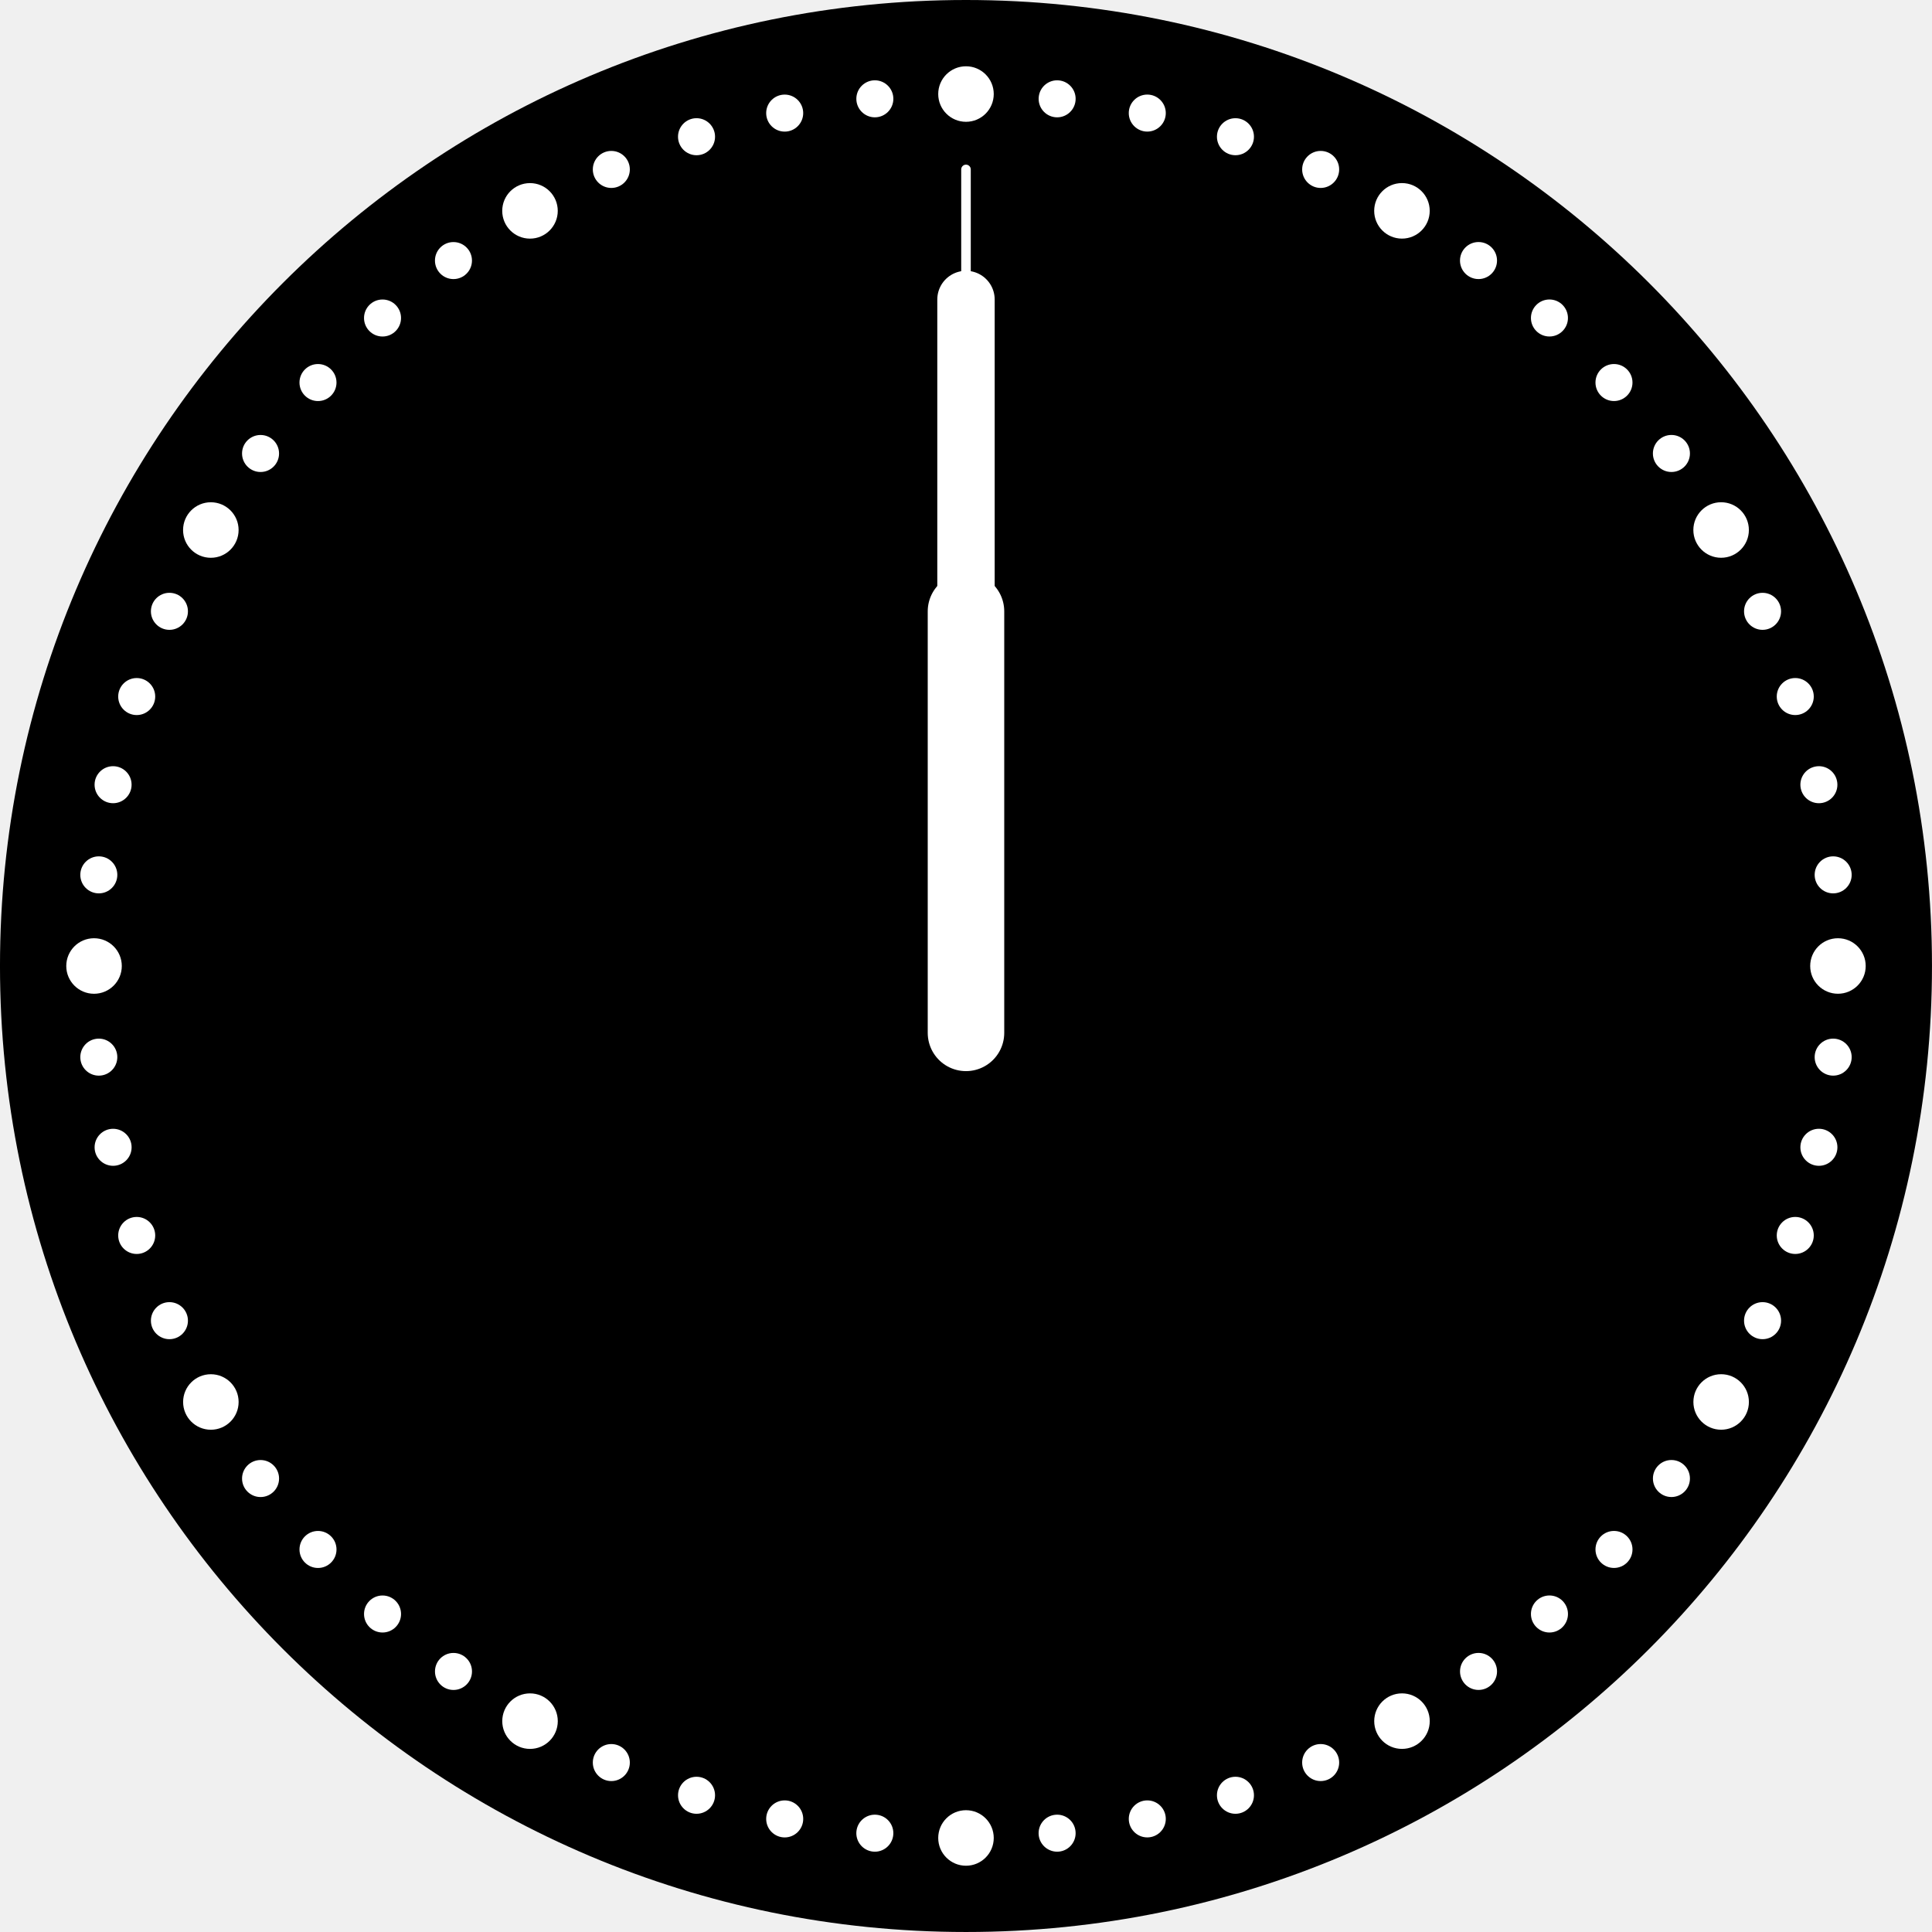
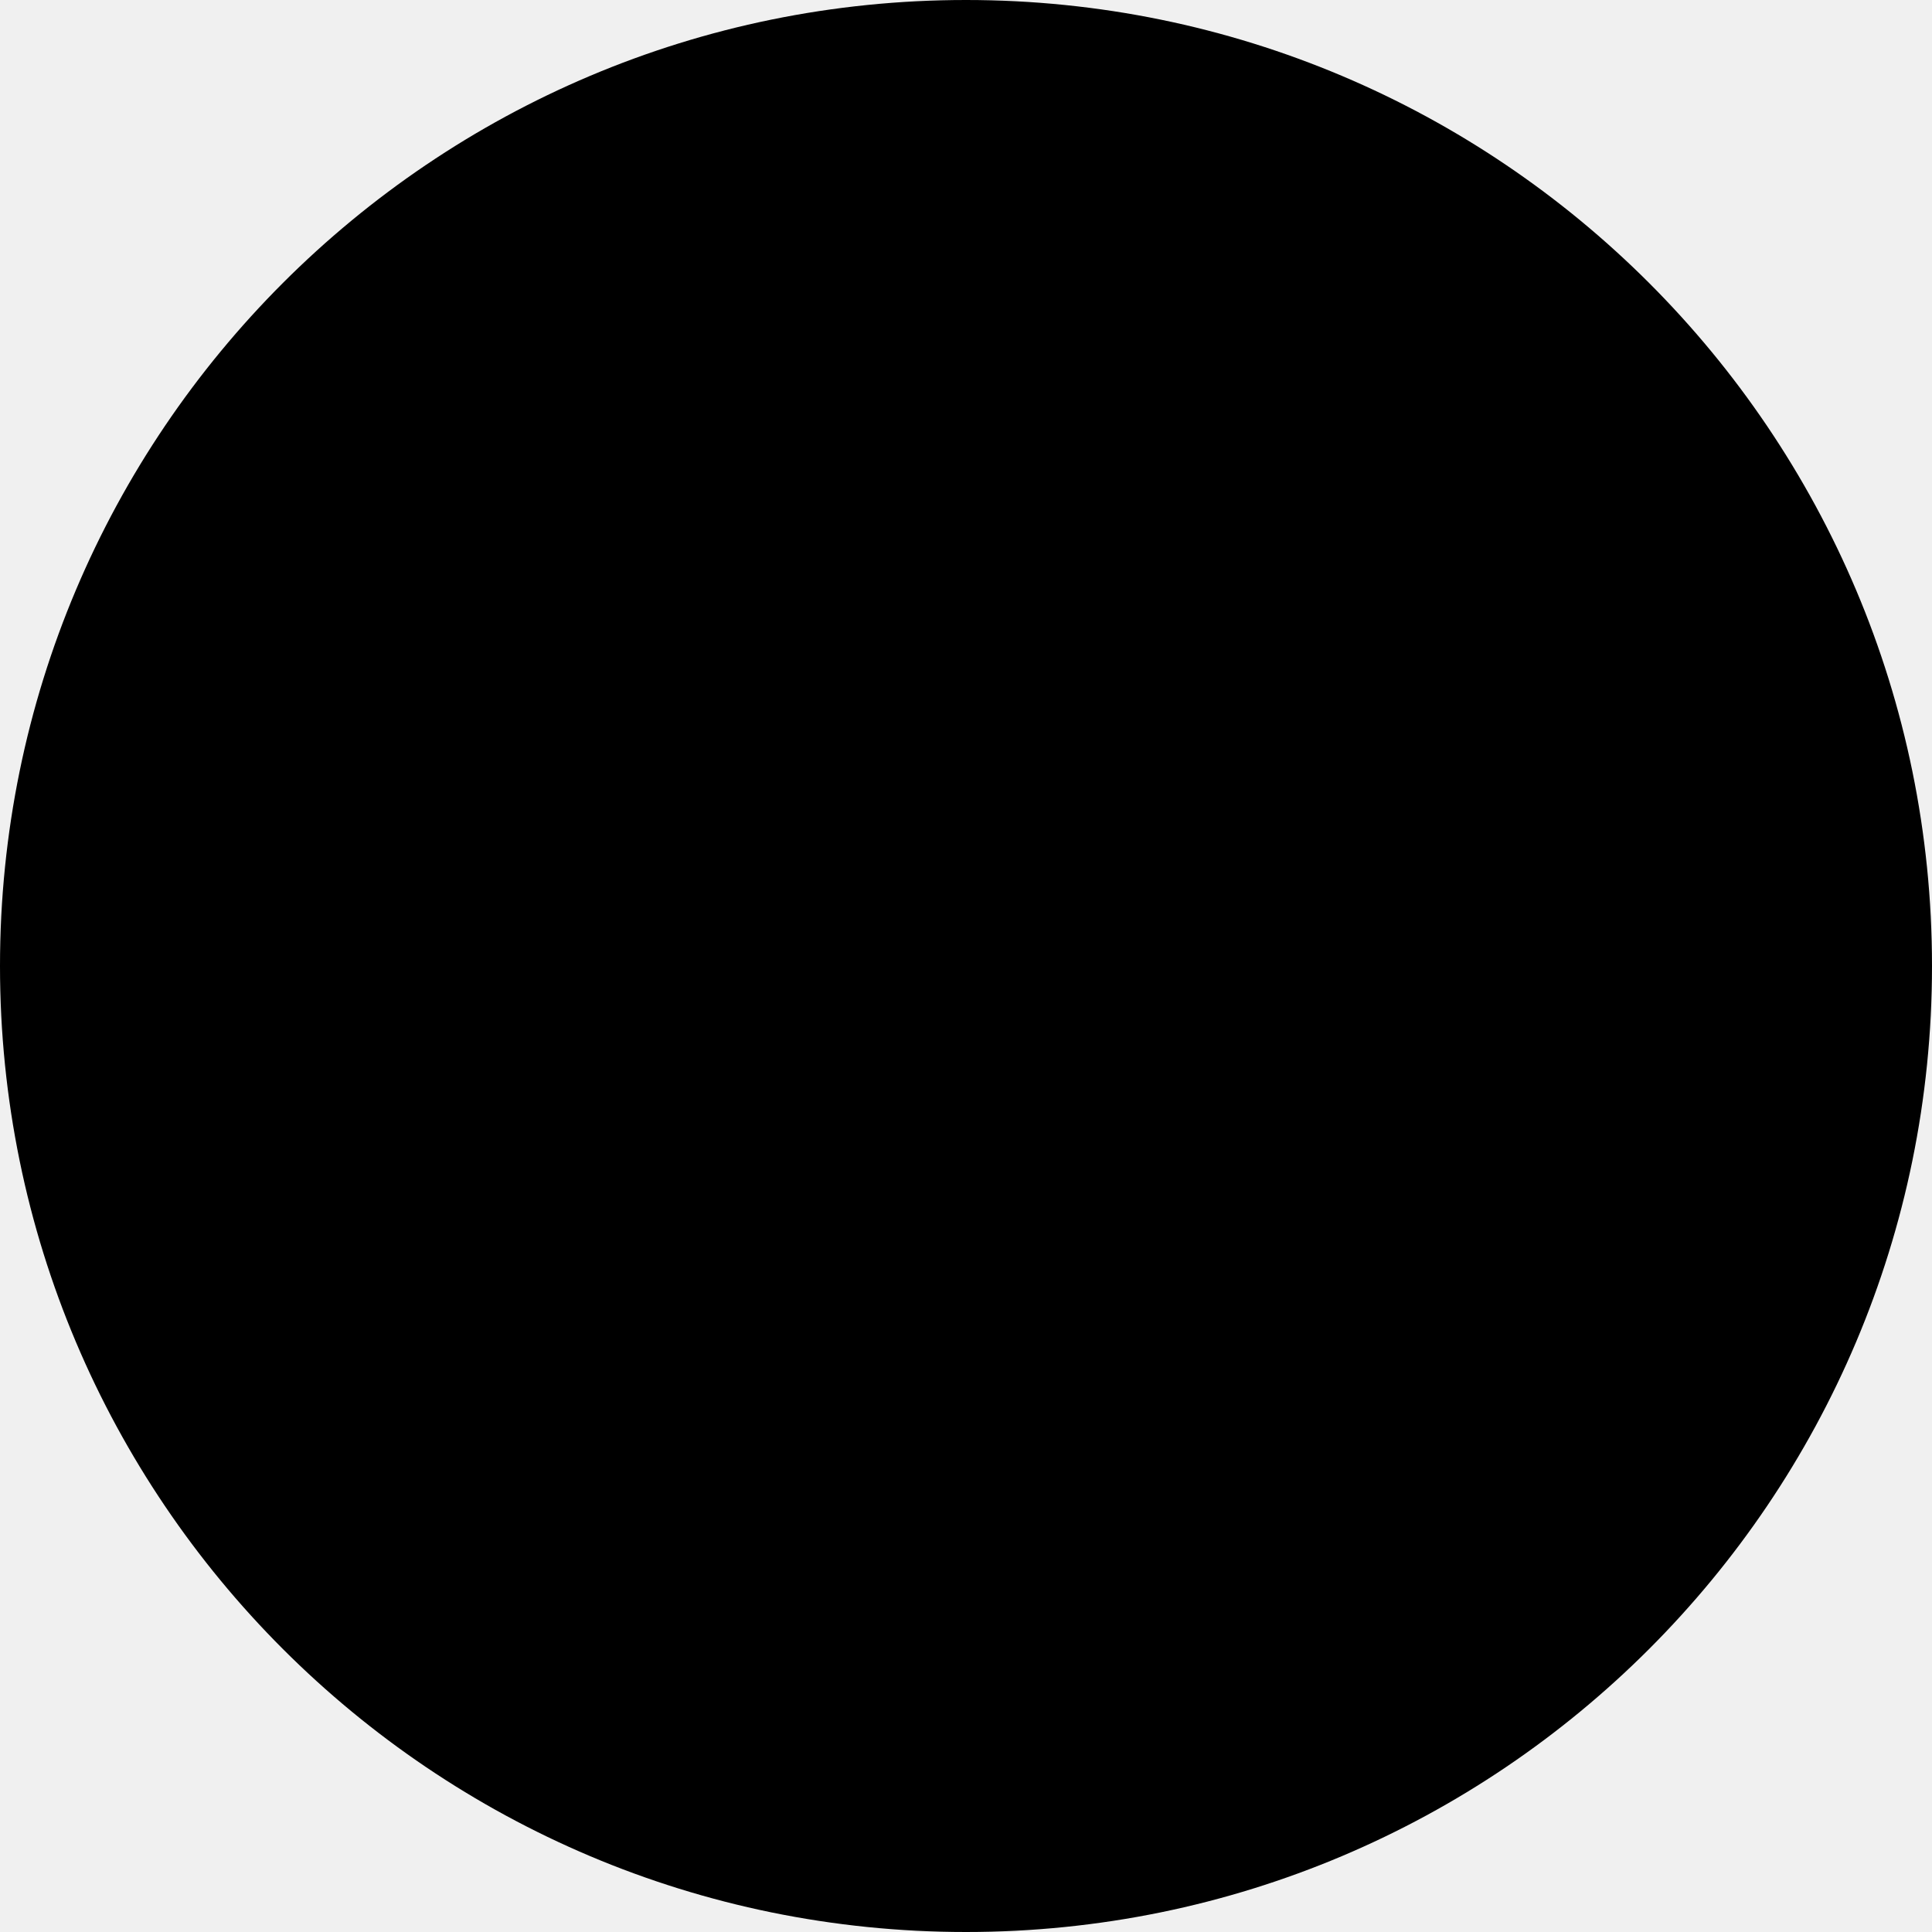
- <svg xmlns="http://www.w3.org/2000/svg" version="1.1" x="0px" y="0px" width="202.006px" height="202.009px" viewBox="0 0 202.006 202.009" enable-background="new 0 0 202.006 202.009" xml:space="preserve">
-   <g id="base">
-     <circle cx="101.003" cy="101.004" r="101.004" />
-   </g>
-   <g id="hands">
-     <line fill="none" stroke="#FFFFFF" stroke-linecap="round" stroke-miterlimit="10" x1="101.003" y1="107.996" x2="101.003" y2="17.715" />
-     <line fill="none" stroke="#FFFFFF" stroke-width="6" stroke-linecap="round" stroke-miterlimit="10" x1="101.003" y1="107.996" x2="101.003" y2="31.315" />
-     <line fill="none" stroke="#FFFFFF" stroke-width="8" stroke-linecap="round" stroke-miterlimit="10" x1="101.003" y1="107.996" x2="101.003" y2="63.92" />
-   </g>
-   <g id="sec1">
-     <path fill="#FFFFFF" d="M110.33,12.257c-1.063-0.112-1.833-1.064-1.719-2.128c0.11-1.061,1.062-1.833,2.125-1.721   c1.065,0.112,1.834,1.063,1.721,2.127C112.347,11.598,111.393,12.37,110.33,12.257z" />
-     <circle fill="#FFFFFF" cx="119.959" cy="11.824" r="1.935" />
-     <circle fill="#FFFFFF" cx="129.178" cy="14.295" r="1.935" />
-     <circle fill="#FFFFFF" cx="138.088" cy="17.716" r="1.935" />
-     <circle fill="#FFFFFF" cx="154.592" cy="27.243" r="1.936" />
-     <circle fill="#FFFFFF" cx="162.009" cy="33.249" r="1.935" />
-     <circle fill="#FFFFFF" cx="168.757" cy="39.998" r="1.935" />
-     <circle fill="#FFFFFF" cx="174.763" cy="47.415" r="1.936" />
-     <circle fill="#FFFFFF" cx="184.292" cy="63.92" r="1.935" />
-     <circle fill="#FFFFFF" cx="187.712" cy="72.83" r="1.935" />
-     <path fill="#FFFFFF" d="M188.29,82.45c-0.222-1.045,0.444-2.072,1.491-2.294c1.045-0.224,2.072,0.445,2.293,1.489   c0.225,1.046-0.442,2.074-1.488,2.297C189.539,84.163,188.515,83.497,188.29,82.45z" />
-     <circle fill="#FFFFFF" cx="191.675" cy="91.475" r="1.935" />
-     <circle fill="#FFFFFF" cx="191.675" cy="110.533" r="1.935" />
-     <circle fill="#FFFFFF" cx="190.183" cy="119.96" r="1.936" />
-     <circle fill="#FFFFFF" cx="187.712" cy="129.178" r="1.935" />
-     <circle fill="#FFFFFF" cx="184.293" cy="138.088" r="1.936" />
-     <circle fill="#FFFFFF" cx="174.764" cy="154.593" r="1.935" />
-     <circle fill="#FFFFFF" cx="168.758" cy="162.009" r="1.935" />
-     <circle fill="#FFFFFF" cx="162.01" cy="168.758" r="1.936" />
-     <circle fill="#FFFFFF" cx="154.594" cy="174.764" r="1.935" />
-     <circle fill="#FFFFFF" cx="138.088" cy="184.292" r="1.935" />
-     <circle fill="#FFFFFF" cx="129.178" cy="187.713" r="1.935" />
-     <circle fill="#FFFFFF" cx="119.96" cy="190.183" r="1.935" />
-     <path fill="#FFFFFF" d="M110.33,189.753c1.064-0.113,2.017,0.657,2.126,1.722c0.112,1.063-0.659,2.016-1.719,2.127   c-1.063,0.109-2.017-0.66-2.131-1.724C108.497,190.814,109.267,189.863,110.33,189.753z" />
-     <path fill="#FFFFFF" d="M91.677,189.753c1.063,0.11,1.833,1.062,1.72,2.125c-0.111,1.063-1.062,1.835-2.125,1.724   c-1.065-0.113-1.834-1.064-1.724-2.127C89.662,190.411,90.614,189.64,91.677,189.753z" />
-     <circle fill="#FFFFFF" cx="82.048" cy="190.184" r="1.936" />
-     <circle fill="#FFFFFF" cx="72.83" cy="187.713" r="1.935" />
-     <circle fill="#FFFFFF" cx="63.92" cy="184.293" r="1.935" />
-     <circle fill="#FFFFFF" cx="47.416" cy="174.766" r="1.935" />
-     <circle fill="#FFFFFF" cx="39.998" cy="168.759" r="1.935" />
-     <circle fill="#FFFFFF" cx="33.25" cy="162.011" r="1.935" />
-     <circle fill="#FFFFFF" cx="27.244" cy="154.595" r="1.935" />
-     <circle fill="#FFFFFF" cx="17.715" cy="138.088" r="1.936" />
-     <circle fill="#FFFFFF" cx="14.294" cy="129.179" r="1.935" />
-     <circle fill="#FFFFFF" cx="11.826" cy="119.961" r="1.935" />
-     <path fill="#FFFFFF" d="M12.256,110.33c0.111,1.066-0.659,2.017-1.723,2.128c-1.063,0.112-2.016-0.661-2.126-1.722   c-0.11-1.063,0.659-2.016,1.722-2.127C11.192,108.496,12.144,109.268,12.256,110.33z" />
-     <circle fill="#FFFFFF" cx="10.332" cy="91.475" r="1.935" />
-     <circle fill="#FFFFFF" cx="11.824" cy="82.048" r="1.935" />
-     <circle fill="#FFFFFF" cx="14.294" cy="72.831" r="1.935" />
-     <circle fill="#FFFFFF" cx="17.715" cy="63.92" r="1.936" />
-     <circle fill="#FFFFFF" cx="27.243" cy="47.417" r="1.935" />
-     <circle fill="#FFFFFF" cx="33.249" cy="39.999" r="1.935" />
-     <circle fill="#FFFFFF" cx="39.997" cy="33.251" r="1.935" />
-     <circle fill="#FFFFFF" cx="47.414" cy="27.245" r="1.935" />
-     <circle fill="#FFFFFF" cx="63.92" cy="17.716" r="1.935" />
-     <circle fill="#FFFFFF" cx="72.829" cy="14.295" r="1.936" />
-     <circle fill="#FFFFFF" cx="82.047" cy="11.826" r="1.935" />
-     <circle fill="#FFFFFF" cx="91.474" cy="10.332" r="1.935" />
-   </g>
-   <g id="sec5">
-     <circle fill="#FFFFFF" cx="101.003" cy="9.833" r="2.903" />
-     <circle fill="#FFFFFF" cx="146.588" cy="22.046" r="2.903" />
-     <circle fill="#FFFFFF" cx="179.959" cy="55.417" r="2.903" />
-     <circle fill="#FFFFFF" cx="192.175" cy="101.004" r="2.902" />
-     <circle fill="#FFFFFF" cx="179.962" cy="146.589" r="2.902" />
-     <circle fill="#FFFFFF" cx="146.591" cy="179.961" r="2.903" />
-     <circle fill="#FFFFFF" cx="101.003" cy="192.177" r="2.903" />
-     <circle fill="#FFFFFF" cx="55.419" cy="179.962" r="2.903" />
-     <circle fill="#FFFFFF" cx="22.048" cy="146.591" r="2.902" />
-     <circle fill="#FFFFFF" cx="9.832" cy="101.005" r="2.903" />
-     <circle fill="#FFFFFF" cx="22.045" cy="55.419" r="2.903" />
-     <circle fill="#FFFFFF" cx="55.416" cy="22.048" r="2.903" />
+ <svg xmlns="http://www.w3.org/2000/svg" version="1.1" x="0px" y="0px" width="300px" height="300px" viewBox="0 0 300 300" enable-background="new 0 0 300 300" xml:space="preserve">
+   <g transform="translate(150, 150)">
+     <g class="base">
+       <circle cx="0" cy="0" r="150" />
+     </g>
+     <g class="hands">
+       <line class="second" fill="none" stroke-width="2" stroke-linecap="round" stroke-miterlimit="10" x1="0" y1="20" x2="0" y2="-130" />
+       <line class="minute" fill="none" stroke-width="6" stroke-linecap="round" stroke-miterlimit="10" x1="0" y1="10" x2="0" y2="-120" />
+       <line class="hour" fill="none" stroke-width="8" stroke-linecap="round" stroke-miterlimit="10" x1="0" y1="10" x2="0" y2="-70" />
+     </g>
+     <g class="sec">
+       <circle cx="0" cy="-135" r="4" transform="rotate(0)" />
+       <circle cx="0" cy="-135" r="2.5" transform="rotate(6)" />
+       <circle cx="0" cy="-135" r="2.5" transform="rotate(12)" />
+       <circle cx="0" cy="-135" r="2.5" transform="rotate(18)" />
+       <circle cx="0" cy="-135" r="2.5" transform="rotate(24)" />
+       <circle cx="0" cy="-135" r="4" transform="rotate(30)" />
+       <circle cx="0" cy="-135" r="2.5" transform="rotate(36)" />
+       <circle cx="0" cy="-135" r="2.5" transform="rotate(42)" />
+       <circle cx="0" cy="-135" r="2.5" transform="rotate(48)" />
+       <circle cx="0" cy="-135" r="2.5" transform="rotate(54)" />
+       <circle cx="0" cy="-135" r="4" transform="rotate(60)" />
+       <circle cx="0" cy="-135" r="2.5" transform="rotate(66)" />
+       <circle cx="0" cy="-135" r="2.5" transform="rotate(72)" />
+       <circle cx="0" cy="-135" r="2.5" transform="rotate(78)" />
+       <circle cx="0" cy="-135" r="2.5" transform="rotate(84)" />
+       <circle cx="0" cy="-135" r="4" transform="rotate(90)" />
+       <circle cx="0" cy="-135" r="2.5" transform="rotate(96)" />
+       <circle cx="0" cy="-135" r="2.5" transform="rotate(102)" />
+       <circle cx="0" cy="-135" r="2.5" transform="rotate(108)" />
+       <circle cx="0" cy="-135" r="2.5" transform="rotate(114)" />
+       <circle cx="0" cy="-135" r="4" transform="rotate(120)" />
+       <circle cx="0" cy="-135" r="2.5" transform="rotate(126)" />
+       <circle cx="0" cy="-135" r="2.5" transform="rotate(132)" />
+       <circle cx="0" cy="-135" r="2.5" transform="rotate(138)" />
+       <circle cx="0" cy="-135" r="2.5" transform="rotate(144)" />
+       <circle cx="0" cy="-135" r="4" transform="rotate(150)" />
+       <circle cx="0" cy="-135" r="2.5" transform="rotate(156)" />
+       <circle cx="0" cy="-135" r="2.5" transform="rotate(162)" />
+       <circle cx="0" cy="-135" r="2.5" transform="rotate(168)" />
+       <circle cx="0" cy="-135" r="2.5" transform="rotate(174)" />
+       <circle cx="0" cy="-135" r="4" transform="rotate(180)" />
+       <circle cx="0" cy="-135" r="2.5" transform="rotate(186)" />
+       <circle cx="0" cy="-135" r="2.5" transform="rotate(192)" />
+       <circle cx="0" cy="-135" r="2.5" transform="rotate(198)" />
+       <circle cx="0" cy="-135" r="2.5" transform="rotate(204)" />
+       <circle cx="0" cy="-135" r="4" transform="rotate(210)" />
+       <circle cx="0" cy="-135" r="2.5" transform="rotate(216)" />
+       <circle cx="0" cy="-135" r="2.5" transform="rotate(222)" />
+       <circle cx="0" cy="-135" r="2.5" transform="rotate(228)" />
+       <circle cx="0" cy="-135" r="2.5" transform="rotate(234)" />
+       <circle cx="0" cy="-135" r="4" transform="rotate(240)" />
+       <circle cx="0" cy="-135" r="2.5" transform="rotate(246)" />
+       <circle cx="0" cy="-135" r="2.5" transform="rotate(252)" />
+       <circle cx="0" cy="-135" r="2.5" transform="rotate(258)" />
+       <circle cx="0" cy="-135" r="2.5" transform="rotate(264)" />
+       <circle cx="0" cy="-135" r="4" transform="rotate(270)" />
+       <circle cx="0" cy="-135" r="2.5" transform="rotate(276)" />
+       <circle cx="0" cy="-135" r="2.5" transform="rotate(282)" />
+       <circle cx="0" cy="-135" r="2.5" transform="rotate(288)" />
+       <circle cx="0" cy="-135" r="2.5" transform="rotate(294)" />
+       <circle cx="0" cy="-135" r="4" transform="rotate(300)" />
+       <circle cx="0" cy="-135" r="2.5" transform="rotate(306)" />
+       <circle cx="0" cy="-135" r="2.5" transform="rotate(312)" />
+       <circle cx="0" cy="-135" r="2.5" transform="rotate(318)" />
+       <circle cx="0" cy="-135" r="2.5" transform="rotate(324)" />
+       <circle cx="0" cy="-135" r="4" transform="rotate(330)" />
+       <circle cx="0" cy="-135" r="2.5" transform="rotate(336)" />
+       <circle cx="0" cy="-135" r="2.5" transform="rotate(342)" />
+       <circle cx="0" cy="-135" r="2.5" transform="rotate(348)" />
+       <circle cx="0" cy="-135" r="2.5" transform="rotate(354)" />
+     </g>
  </g>
</svg>
